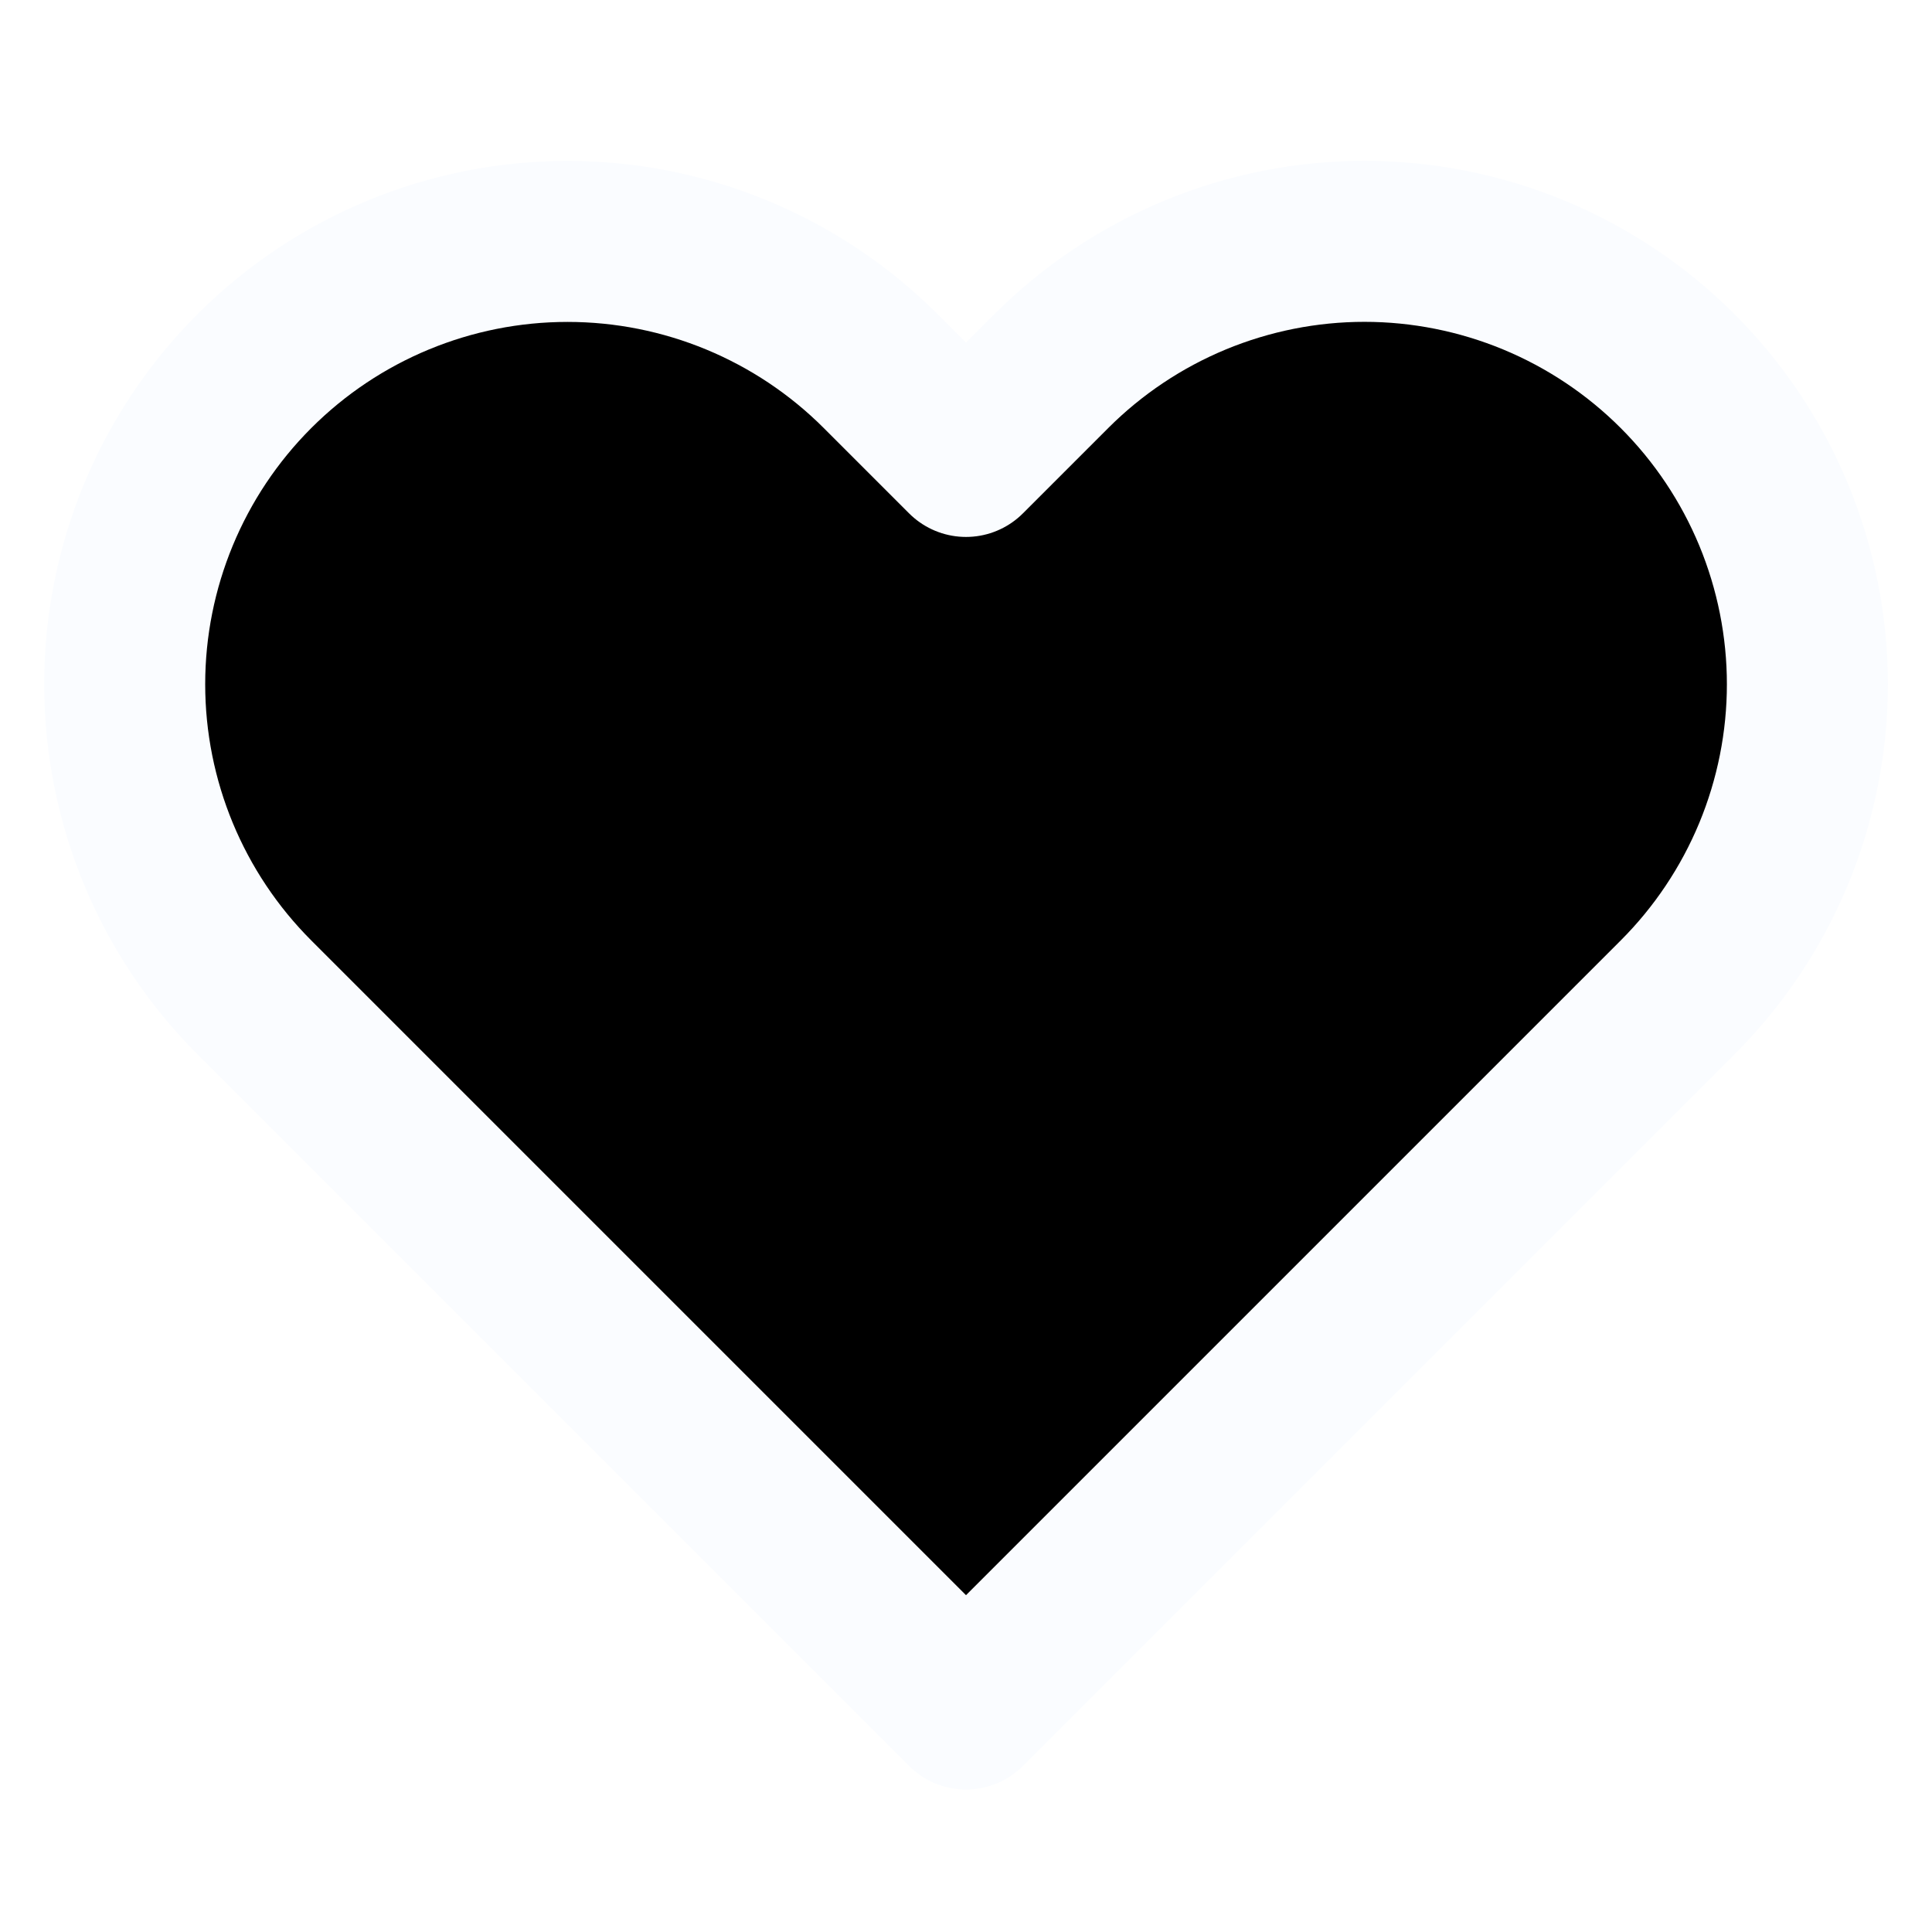
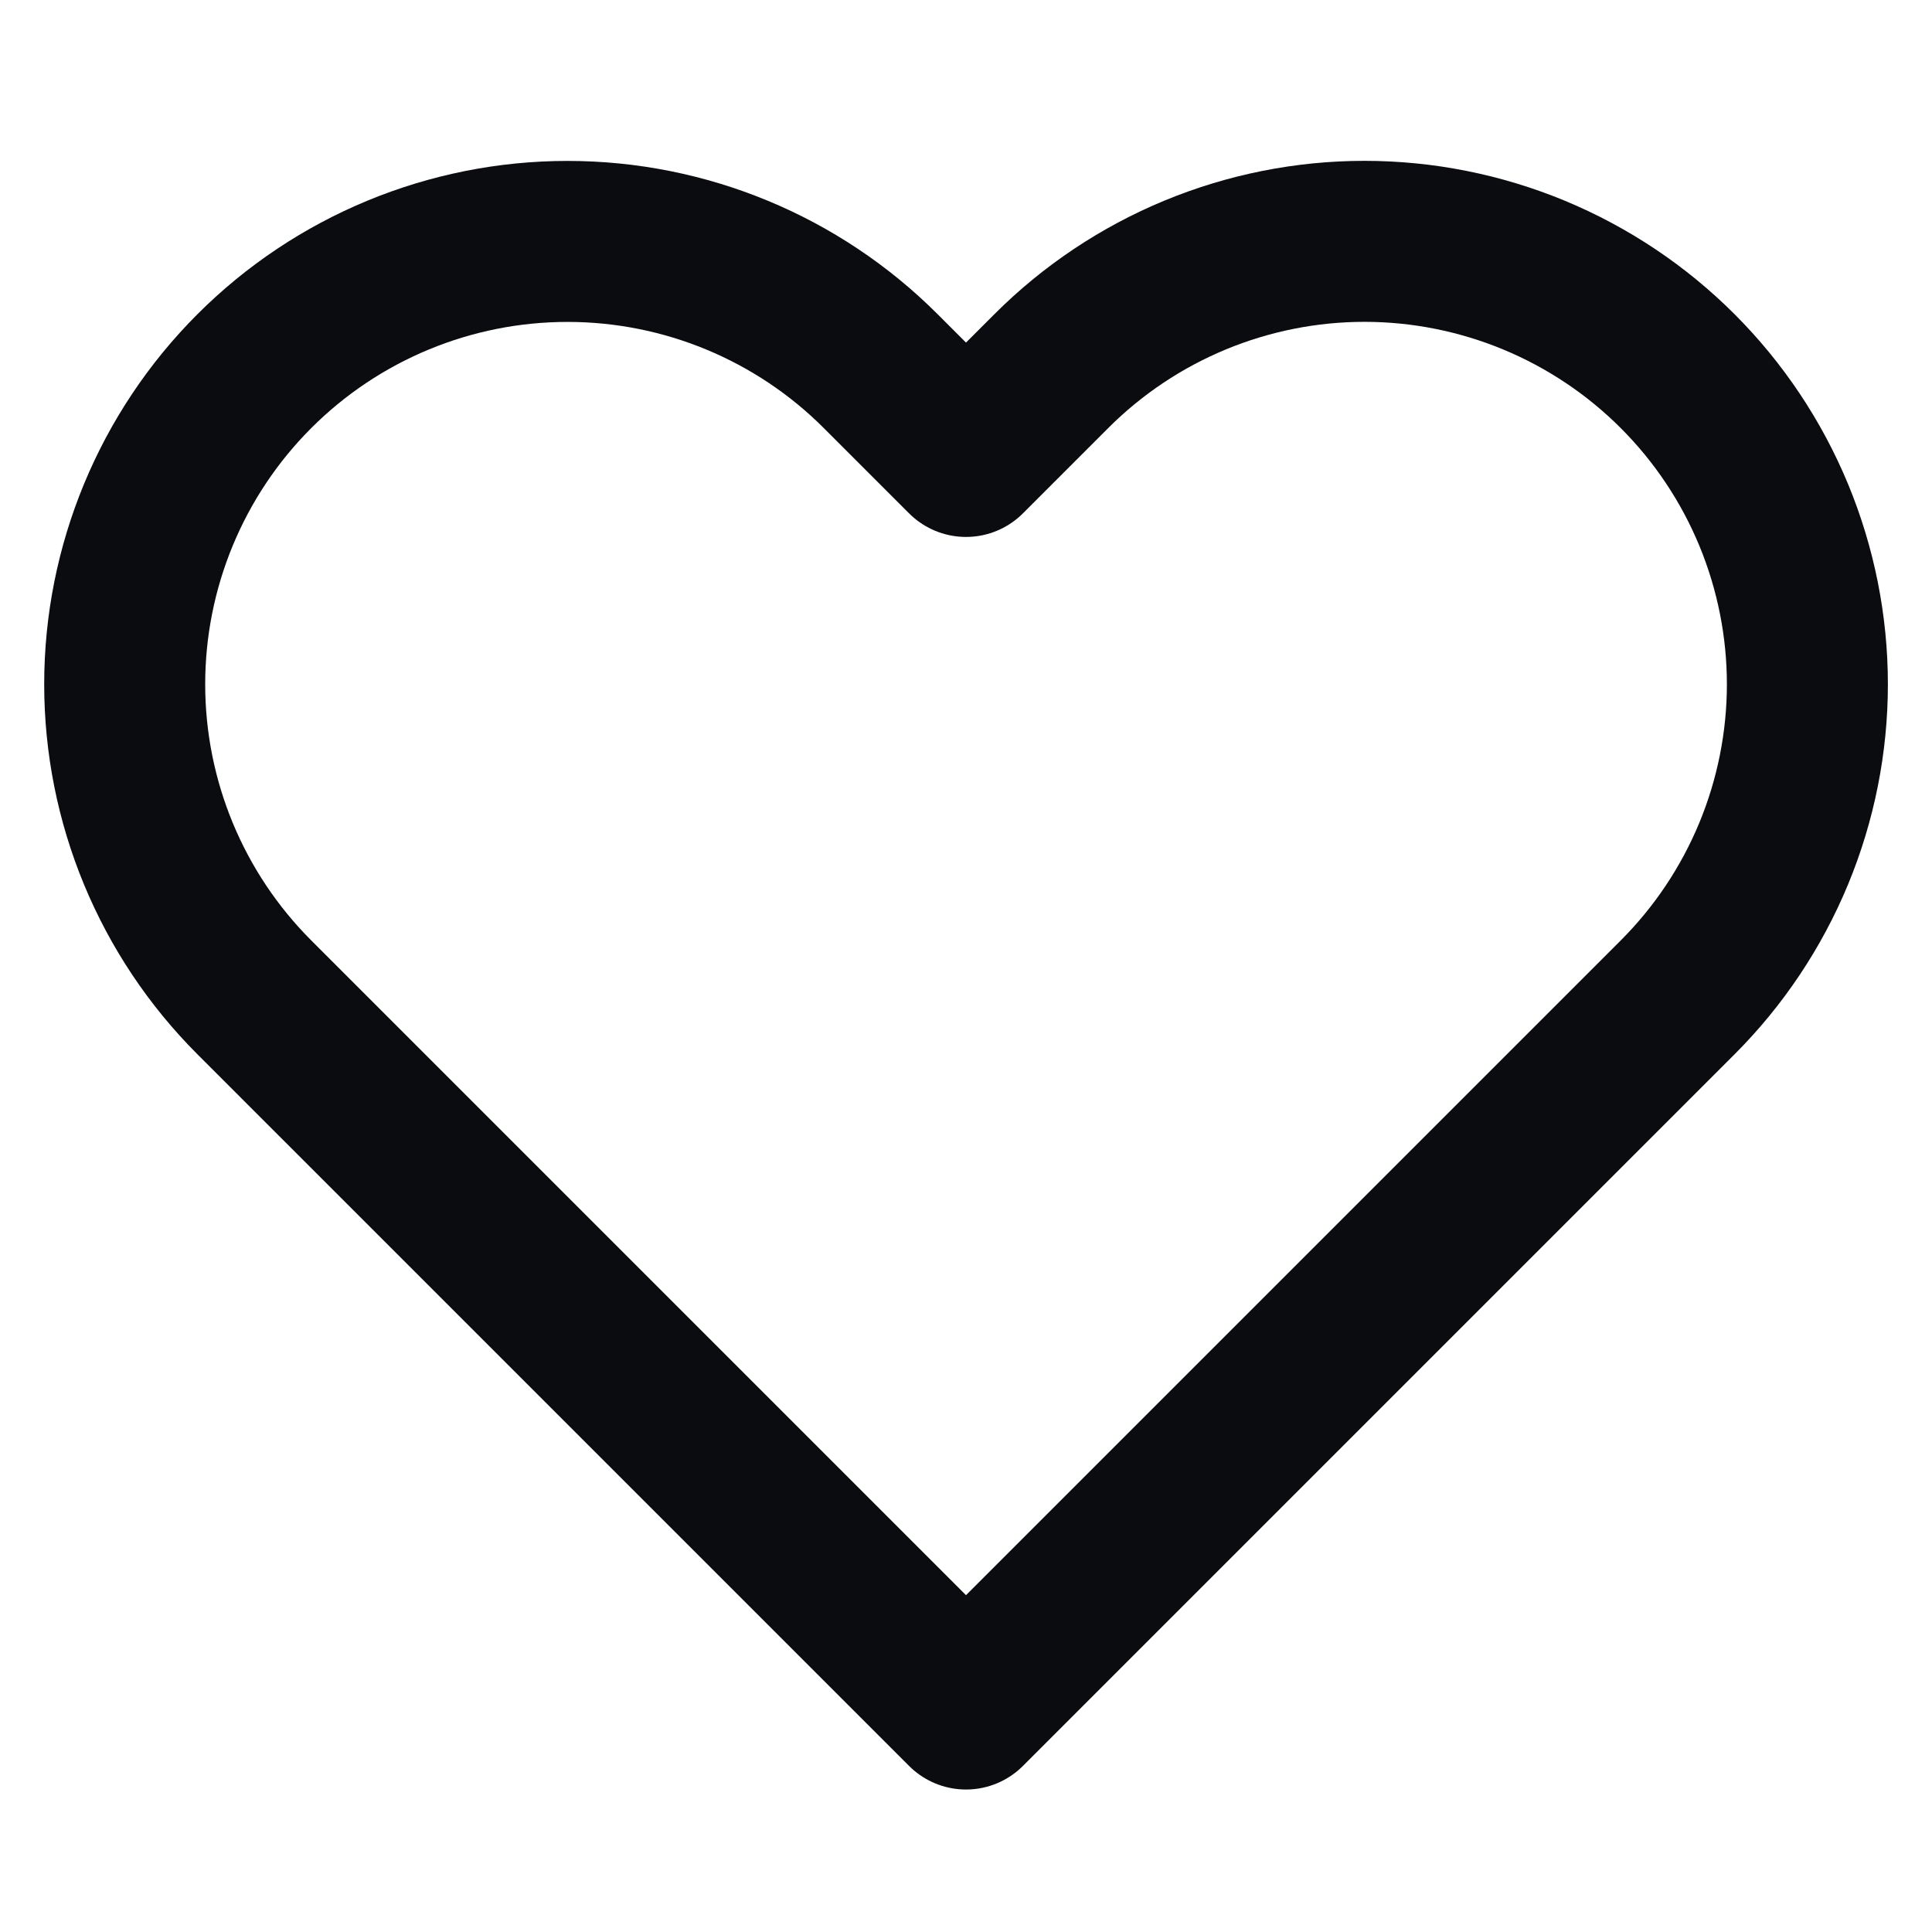
- <svg xmlns="http://www.w3.org/2000/svg" width="24" height="24" viewBox="0 0 24 24" fill="current" stroke="current">
-   <path d="M20.84 4.61C20.329 4.099 19.723 3.694 19.055 3.417C18.388 3.141 17.672 2.998 16.95 2.998C16.227 2.998 15.512 3.141 14.845 3.417C14.177 3.694 13.571 4.099 13.06 4.61L12 5.67L10.94 4.61C9.908 3.578 8.509 2.999 7.05 2.999C5.591 2.999 4.192 3.578 3.16 4.61C2.128 5.642 1.549 7.041 1.549 8.5C1.549 9.959 2.128 11.358 3.16 12.39L4.22 13.45L12 21.23L19.78 13.45L20.84 12.39C21.351 11.879 21.756 11.273 22.033 10.605C22.309 9.938 22.452 9.222 22.452 8.5C22.452 7.778 22.309 7.062 22.033 6.395C21.756 5.727 21.351 5.121 20.84 4.61V4.61Z" stroke="#FAFCFF" stroke-width="2" stroke-linecap="round" stroke-linejoin="round" />
+ <svg xmlns="http://www.w3.org/2000/svg" width="24" height="24" viewBox="0 0 24 24" fill="none">
+   <path d="M20.84 4.61C20.329 4.099 19.723 3.694 19.055 3.417C18.388 3.141 17.672 2.998 16.95 2.998C16.227 2.998 15.512 3.141 14.845 3.417C14.177 3.694 13.571 4.099 13.06 4.61L12 5.67L10.94 4.61C9.908 3.578 8.509 2.999 7.05 2.999C5.591 2.999 4.192 3.578 3.16 4.61C2.128 5.642 1.549 7.041 1.549 8.5C1.549 9.959 2.128 11.358 3.16 12.39L4.22 13.45L12 21.23L19.78 13.45L20.84 12.39C21.351 11.879 21.756 11.273 22.033 10.605C22.309 9.938 22.452 9.222 22.452 8.5C22.452 7.778 22.309 7.062 22.033 6.395C21.756 5.727 21.351 5.121 20.84 4.61V4.61Z" stroke="#0A0C0F" stroke-width="2" stroke-linecap="round" stroke-linejoin="round" />
</svg>
